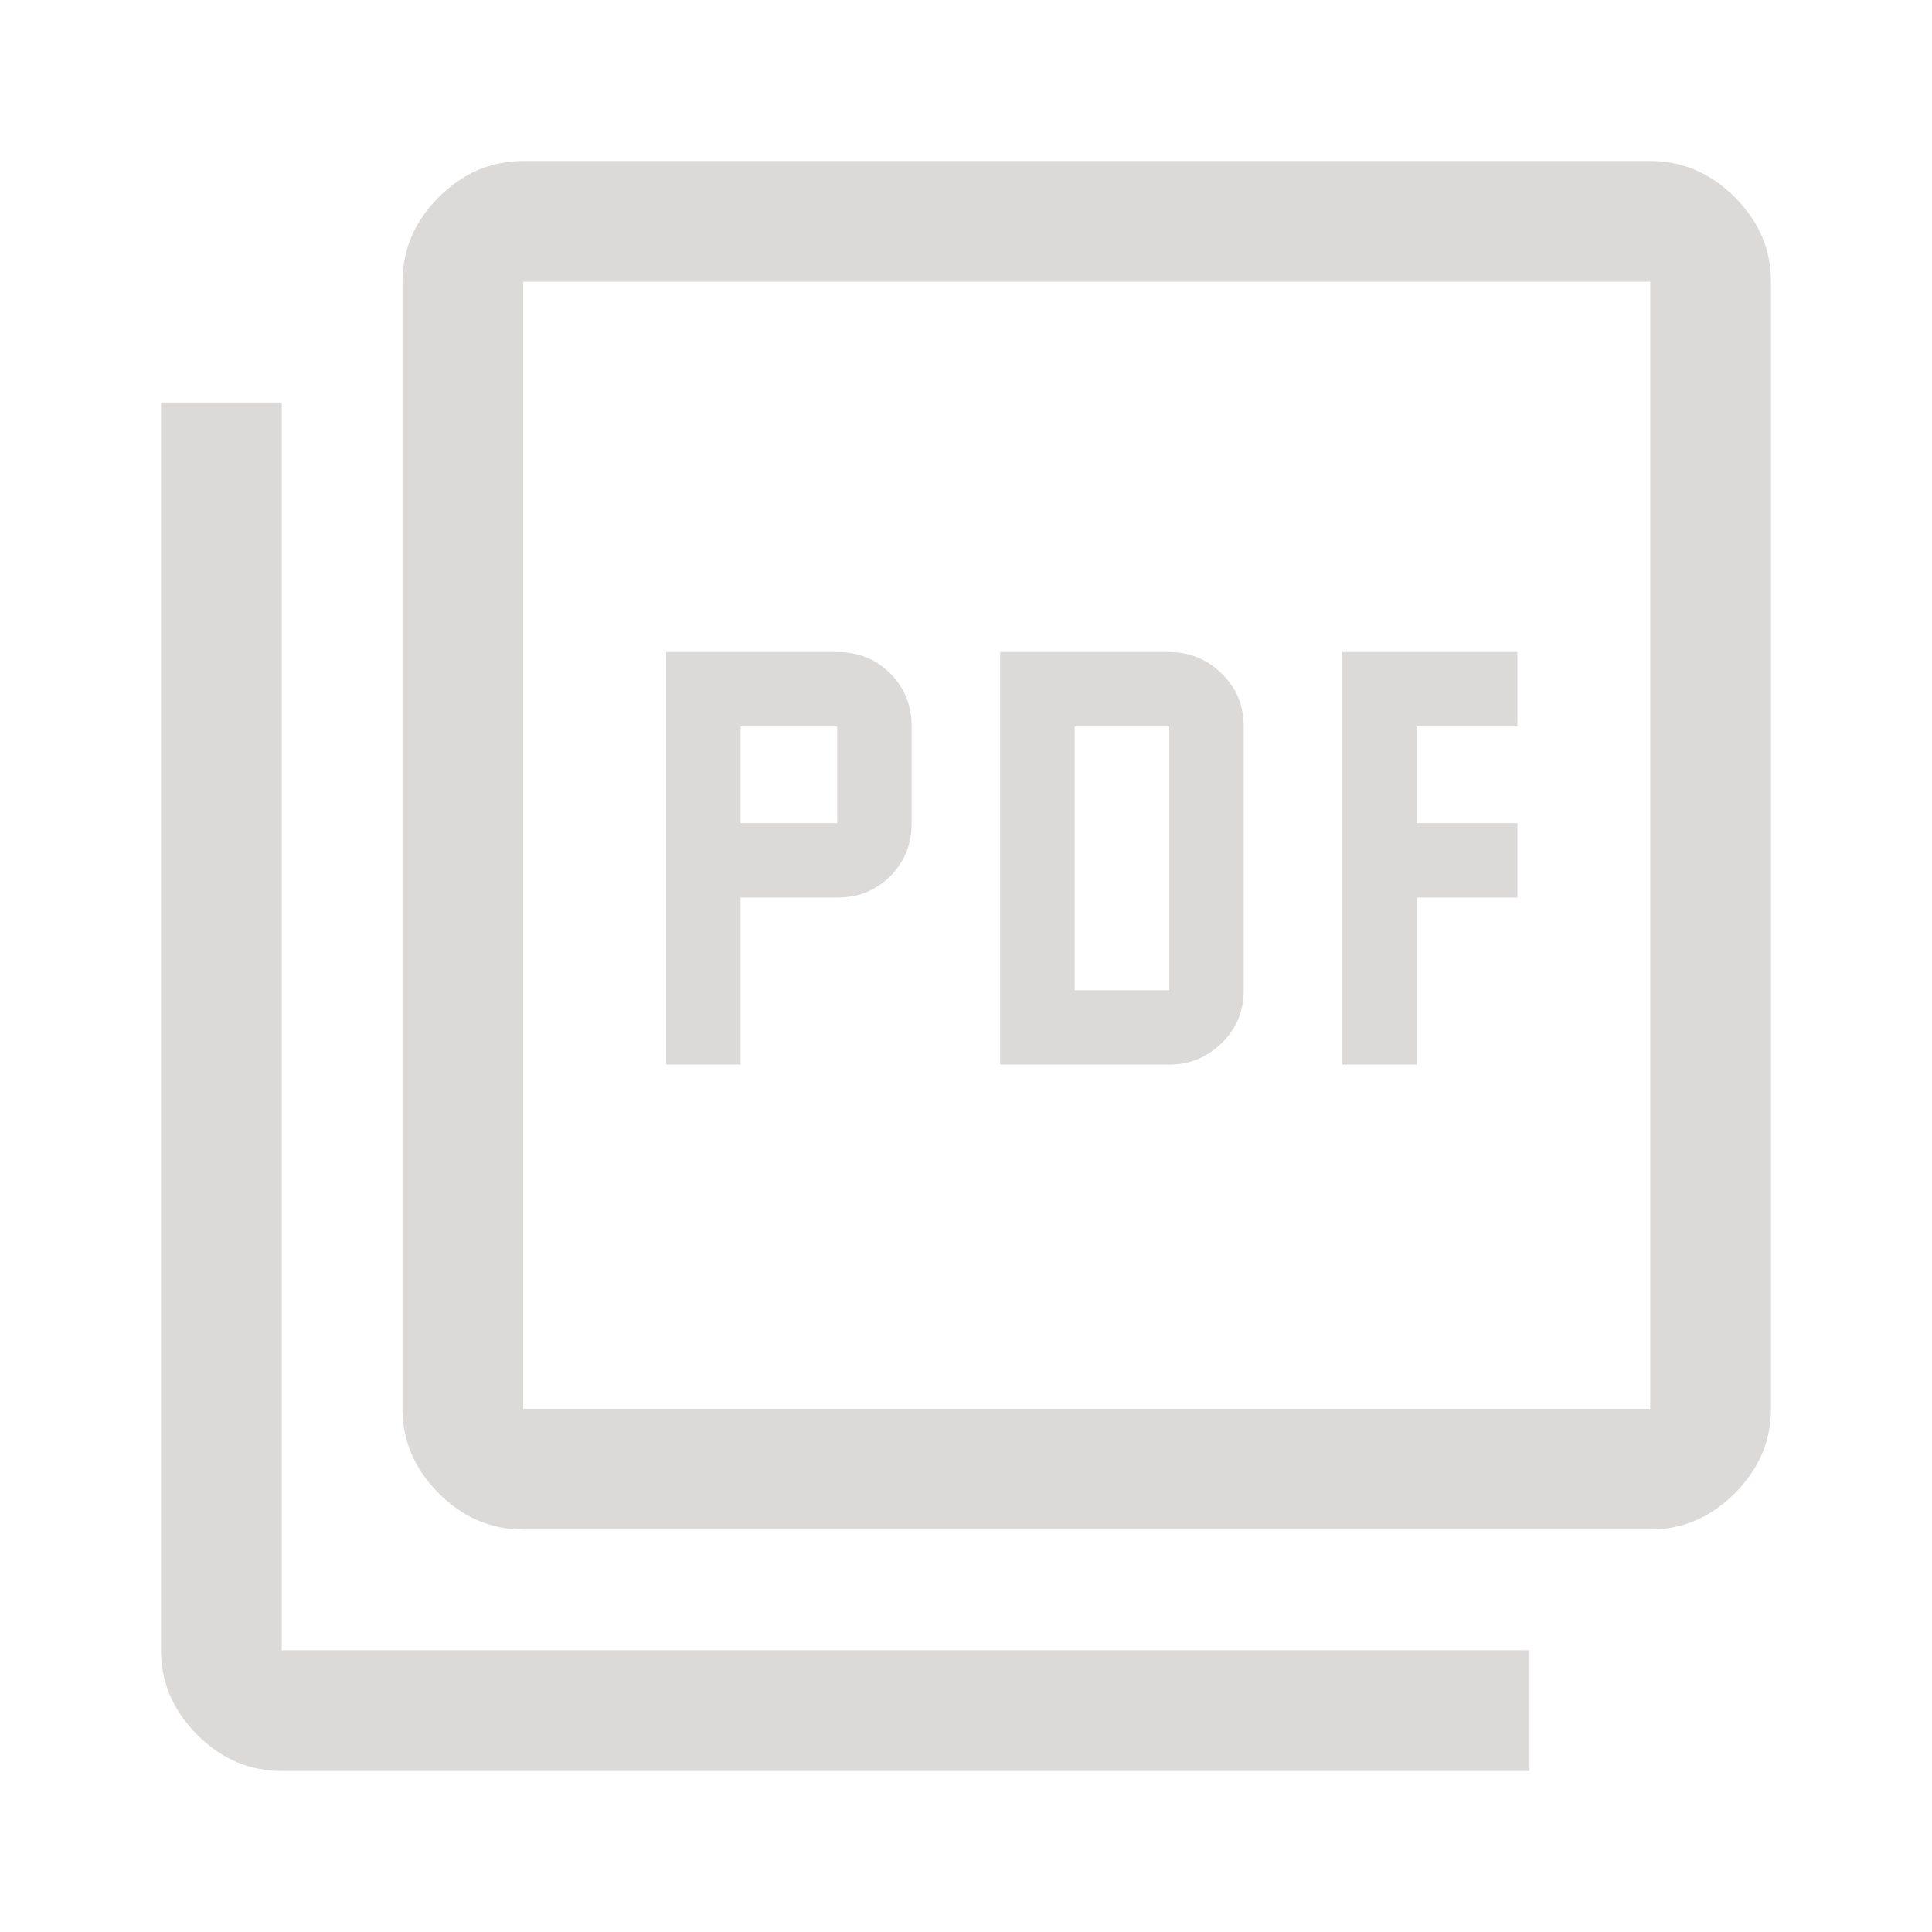
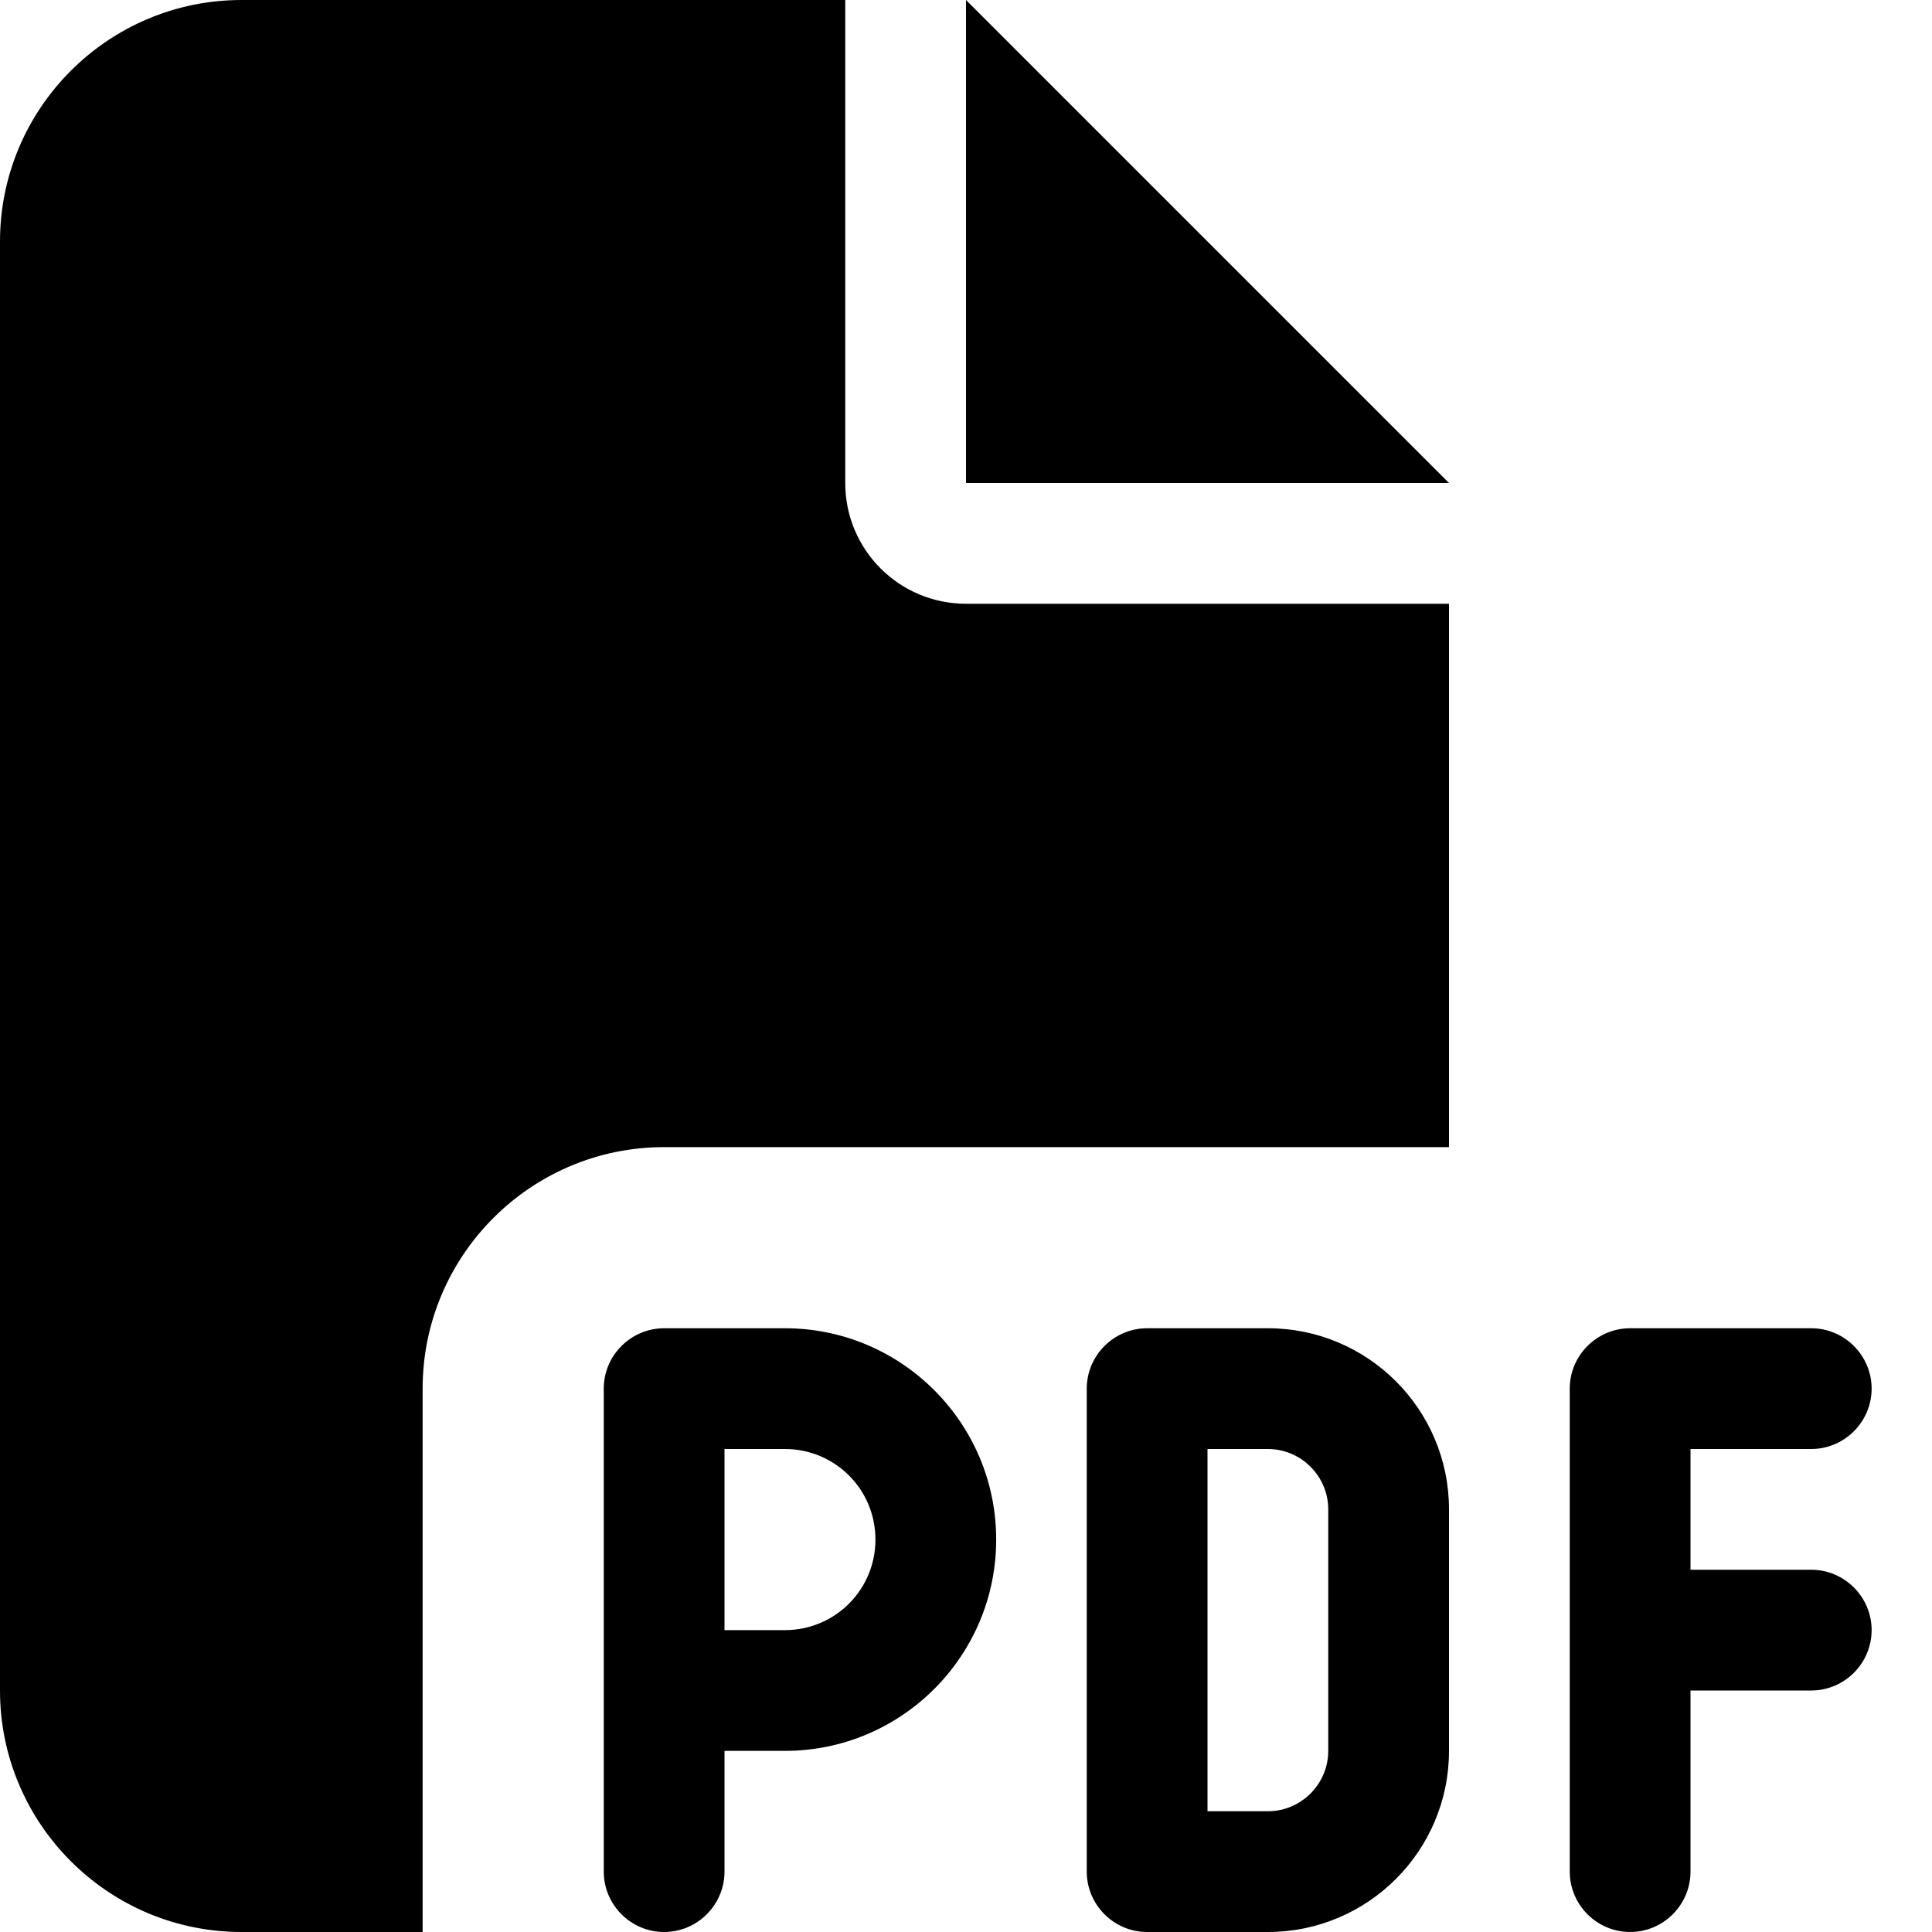
- <svg xmlns="http://www.w3.org/2000/svg" width="48" height="48" viewBox="0 0 48 48" fill="none">
-   <path d="M16.55 26.45H18.4V22.3H20.8C21.324 22.3 21.764 22.123 22.118 21.768C22.473 21.413 22.65 20.974 22.65 20.45V18.05C22.65 17.526 22.473 17.087 22.118 16.732C21.764 16.377 21.324 16.2 20.8 16.2H16.55V26.45ZM18.4 20.45V18.05H20.8V20.45H18.4ZM24.85 26.45H29.05C29.55 26.45 29.983 26.273 30.35 25.918C30.717 25.564 30.9 25.124 30.9 24.6V18.05C30.9 17.526 30.717 17.087 30.35 16.732C29.983 16.377 29.55 16.2 29.05 16.2H24.85V26.45ZM26.7 24.6V18.05H29.05V24.6H26.7ZM33.35 26.45H35.2V22.3H37.7V20.45H35.2V18.05H37.7V16.2H33.35V26.45ZM13 38C12.2 38 11.5 37.7 10.9 37.1C10.3 36.5 10 35.8 10 35V7C10 6.2 10.3 5.5 10.9 4.9C11.5 4.3 12.2 4 13 4H41C41.8 4 42.5 4.3 43.1 4.9C43.7 5.5 44 6.2 44 7V35C44 35.8 43.7 36.5 43.1 37.1C42.5 37.7 41.8 38 41 38H13ZM13 35H41V7H13V35ZM7 44C6.2 44 5.5 43.7 4.9 43.1C4.3 42.5 4 41.8 4 41V10H7V41H38V44H7Z" fill="#DCD9D9" />
+ <svg xmlns="http://www.w3.org/2000/svg" viewBox="0 0 512 512">
+   <path d="M0 64C0 28.7 28.7 0 64 0H224V128c0 17.7 14.3 32 32 32H384V304H176c-35.3 0-64 28.7-64 64V512H64c-35.3 0-64-28.7-64-64V64zm384 64H256V0L384 128zM176 352h32c30.9 0 56 25.1 56 56s-25.1 56-56 56H192v32c0 8.8-7.2 16-16 16s-16-7.2-16-16V448 368c0-8.8 7.2-16 16-16zm32 80c13.3 0 24-10.7 24-24s-10.7-24-24-24H192v48h16zm96-80h32c26.5 0 48 21.5 48 48v64c0 26.5-21.5 48-48 48H304c-8.8 0-16-7.2-16-16V368c0-8.8 7.2-16 16-16zm32 128c8.8 0 16-7.2 16-16V400c0-8.8-7.2-16-16-16H320v96h16zm80-112c0-8.8 7.2-16 16-16h48c8.8 0 16 7.2 16 16s-7.2 16-16 16H448v32h32c8.8 0 16 7.2 16 16s-7.2 16-16 16H448v48c0 8.8-7.2 16-16 16s-16-7.2-16-16V432 368z" />
</svg>
